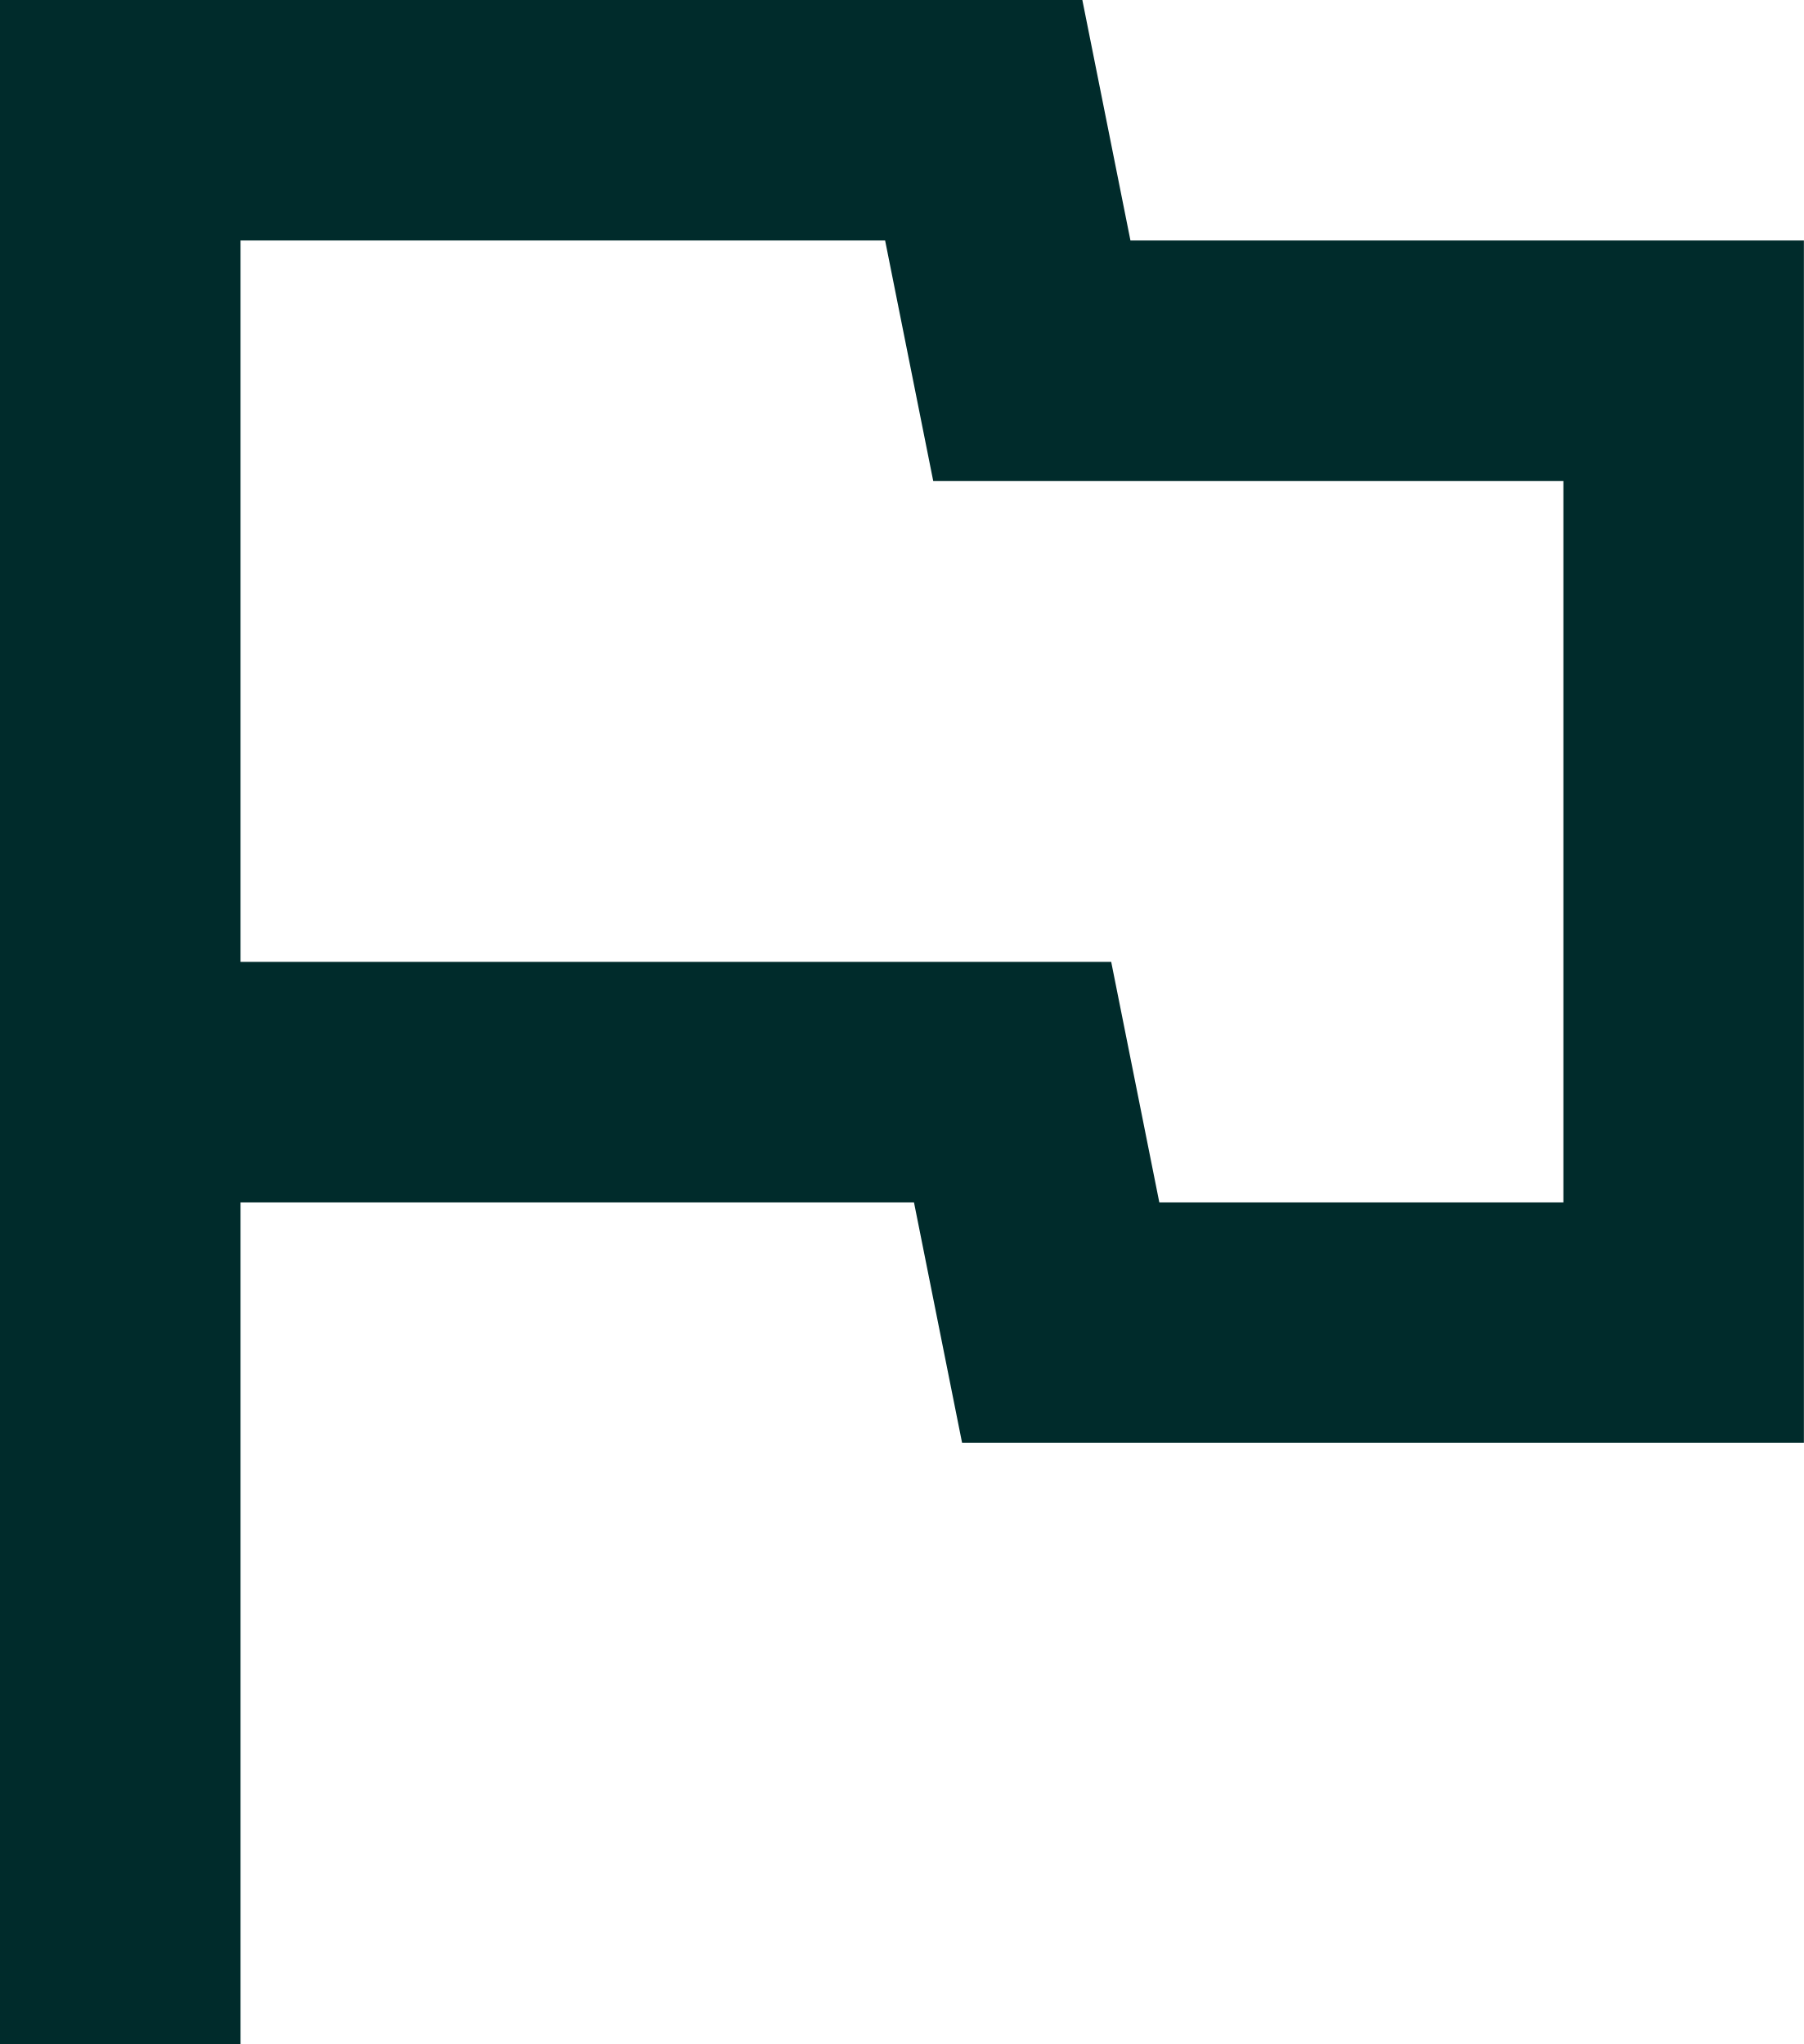
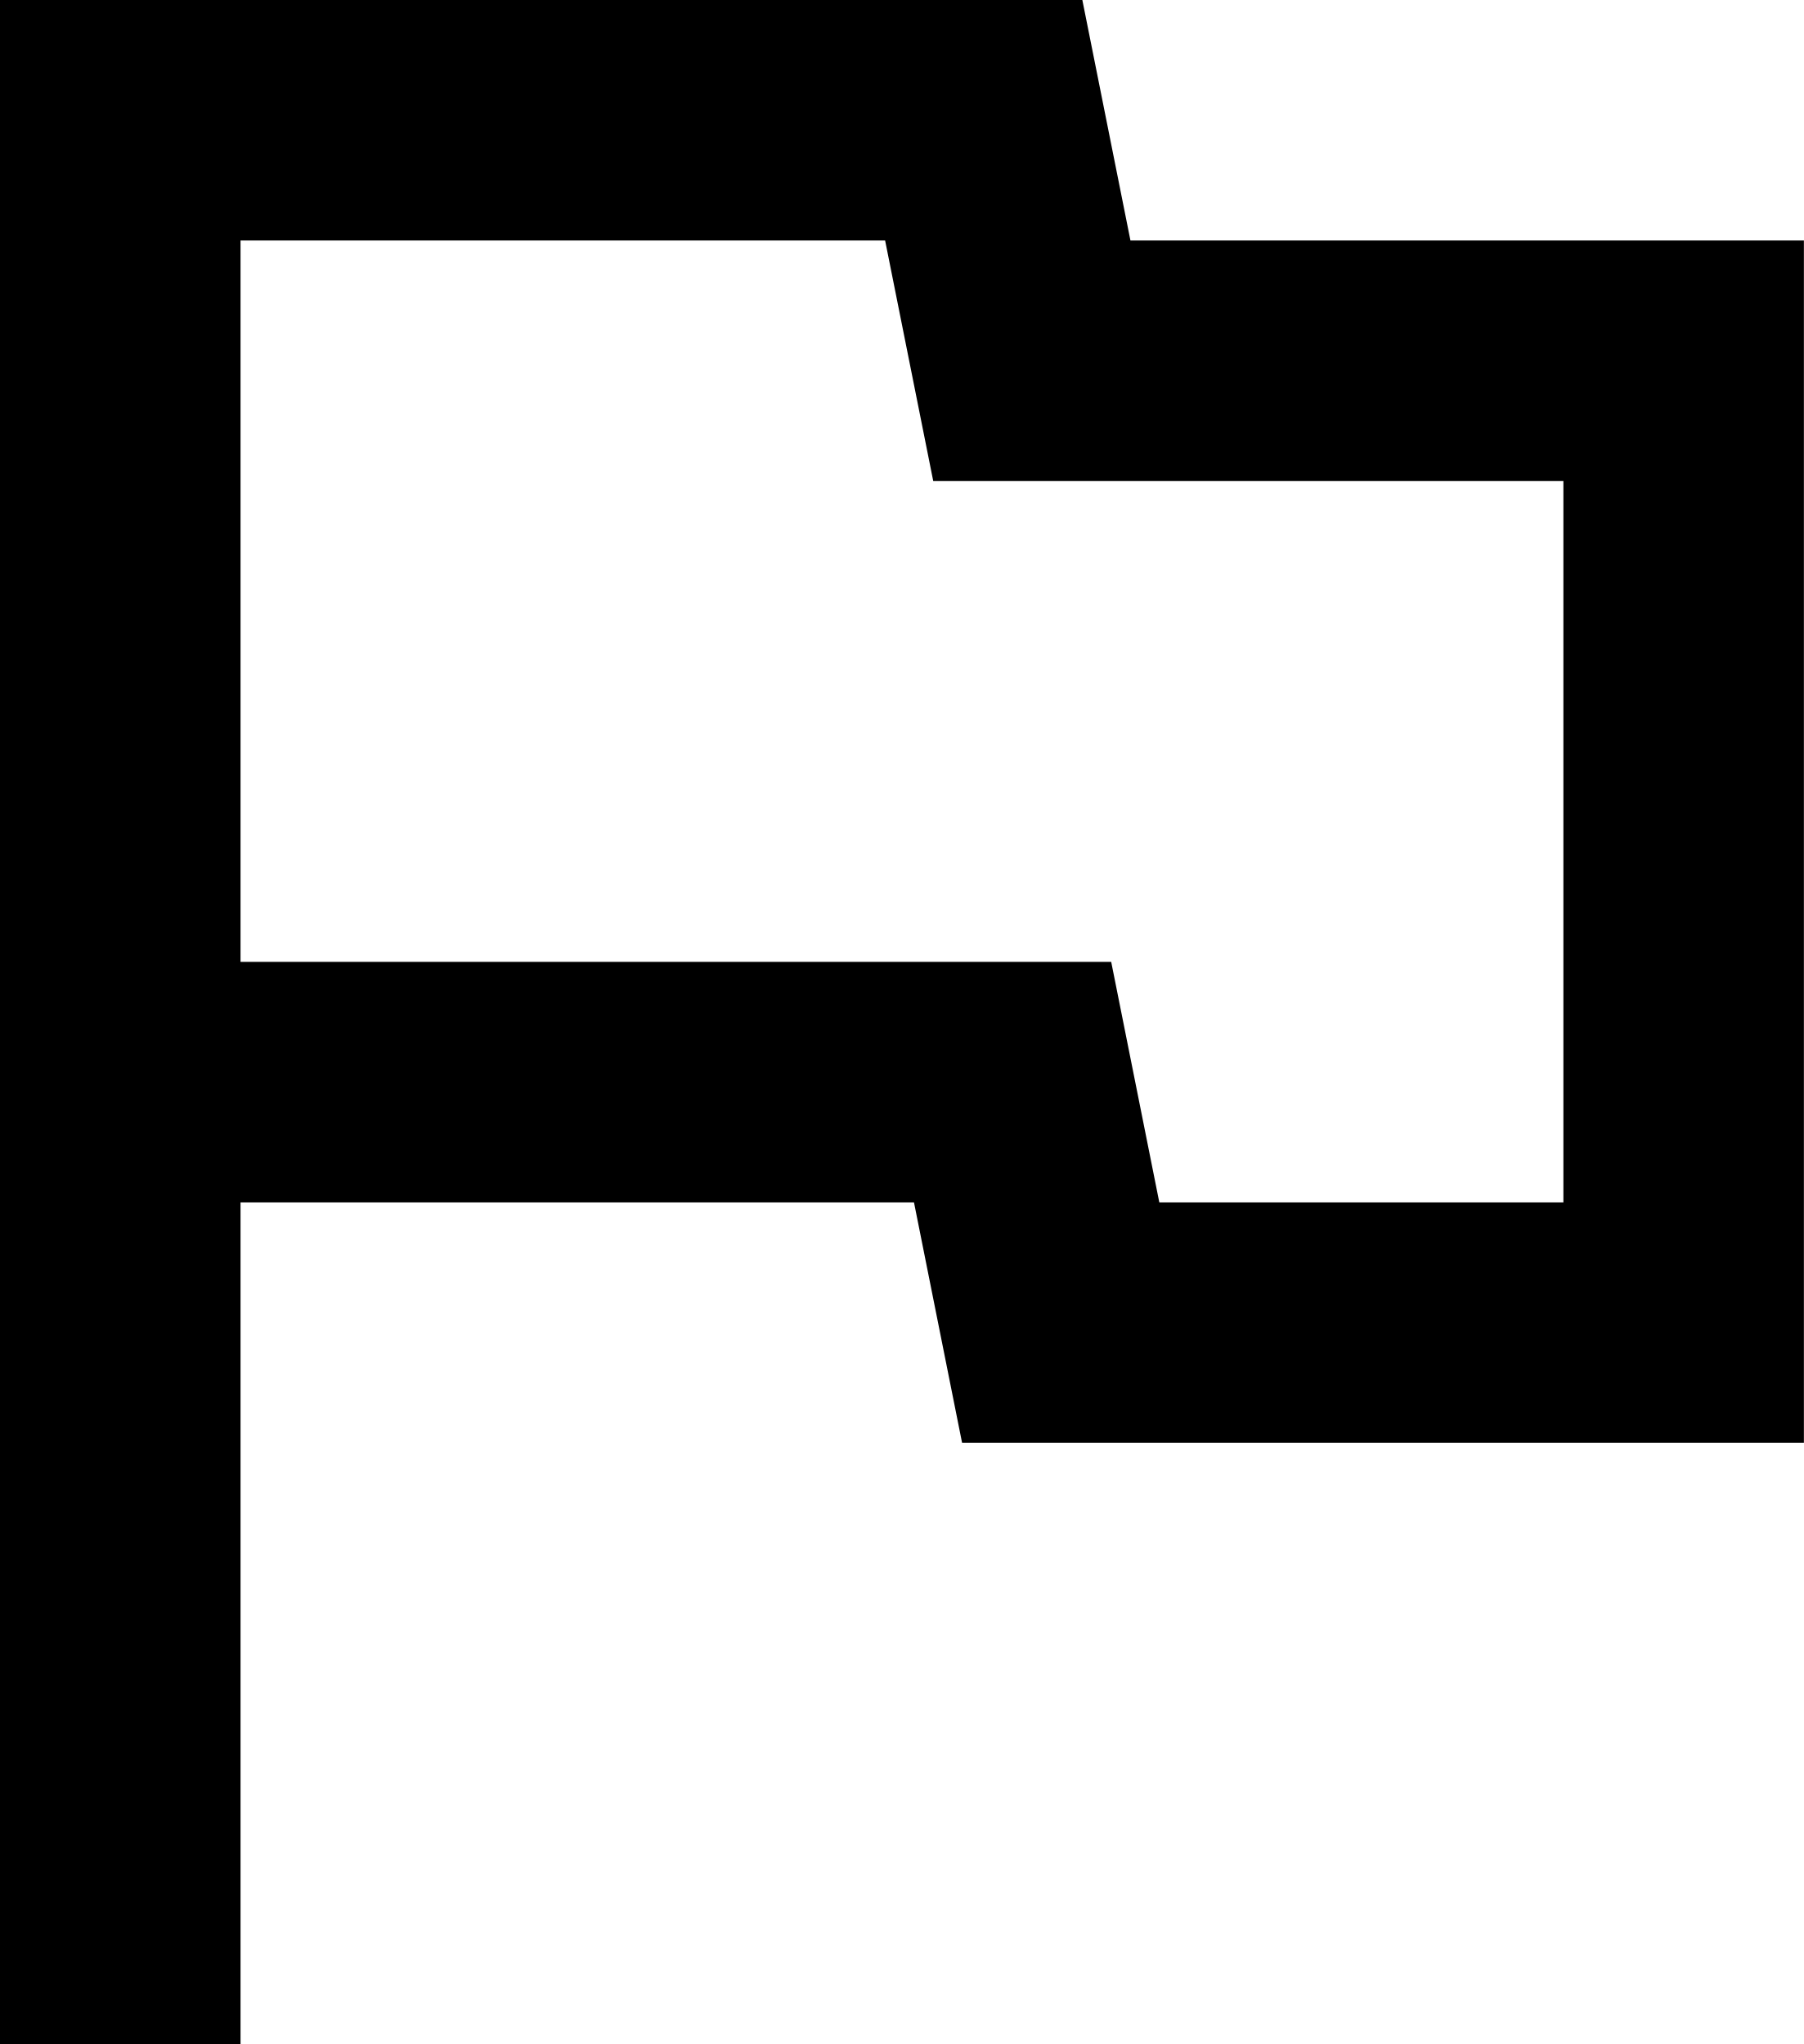
<svg xmlns="http://www.w3.org/2000/svg" width="15" height="17" viewBox="0 0 15 17" fill="none">
-   <path d="M9.4 2L9 0H0V17H2V10H7.6L8 12H15V2H9.4ZM13 10H9.64L9.24 8H2V2H7.36L7.76 4H13V10Z" fill="#002B2B" />
+   <path d="M9.4 2L9 0H0V17H2V10H7.6L8 12H15V2H9.4ZM13 10H9.64L9.24 8H2V2H7.36L7.76 4H13V10Z" fill="currentColor" />
</svg>
